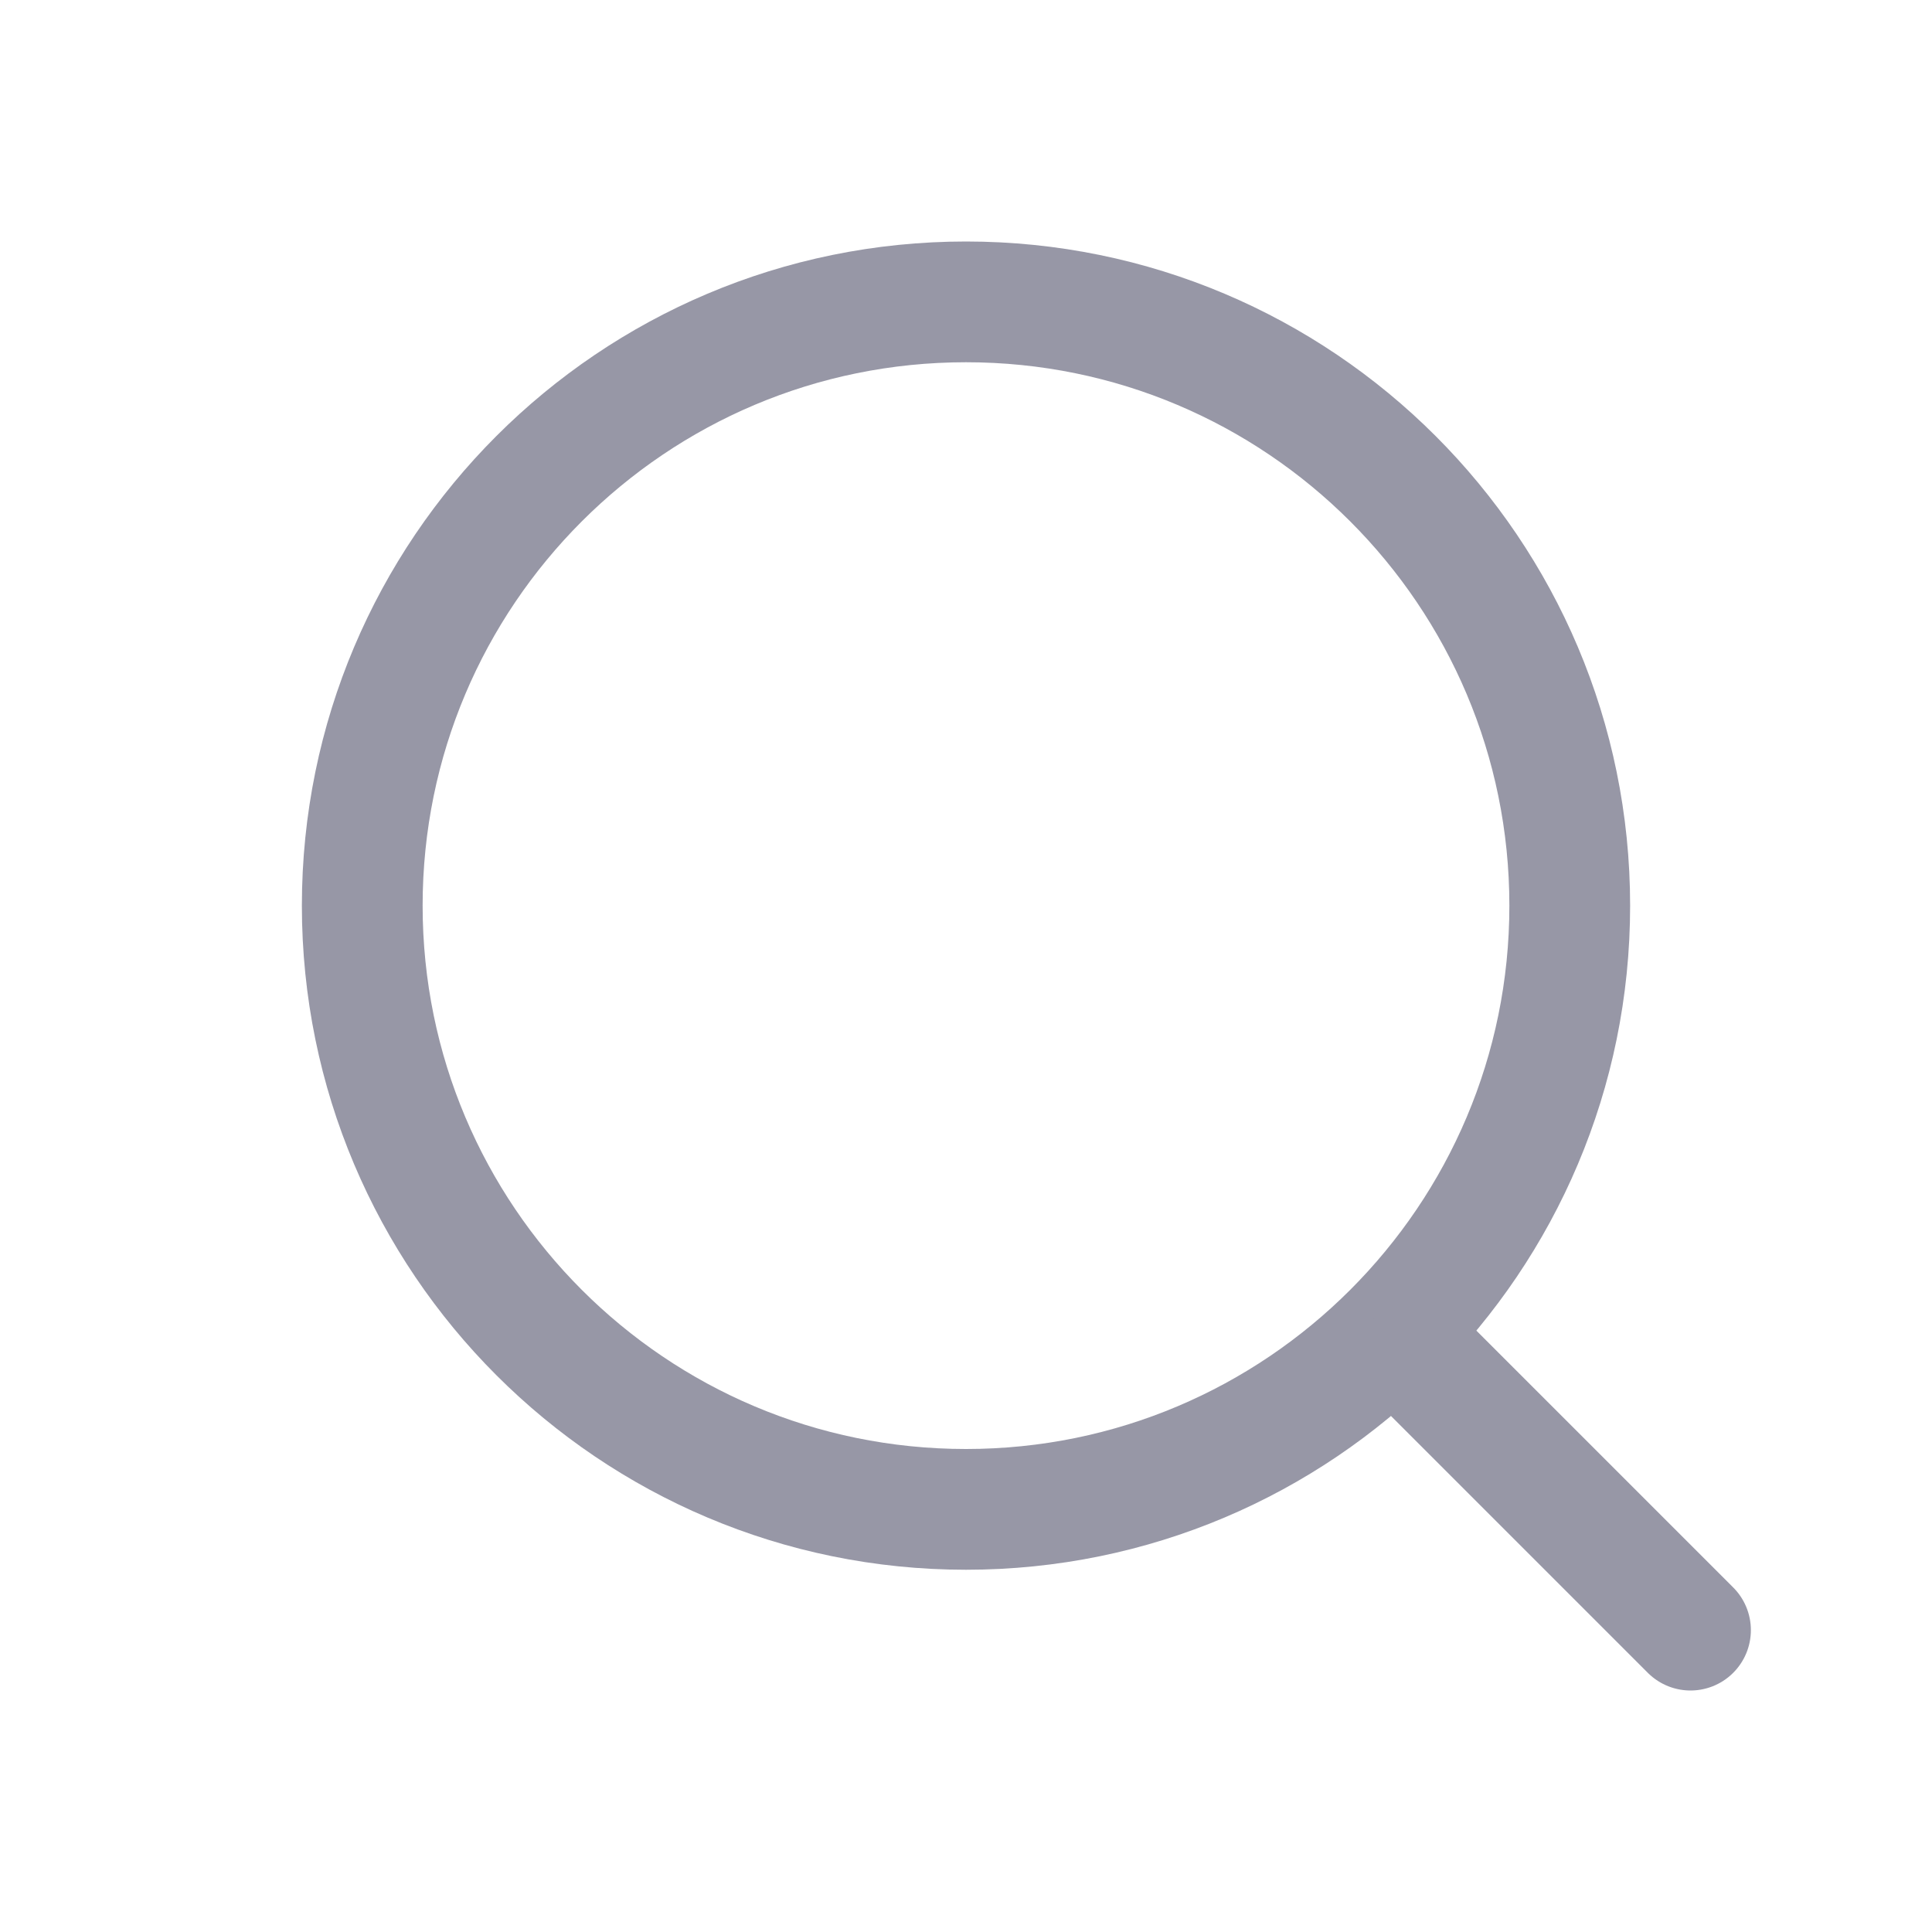
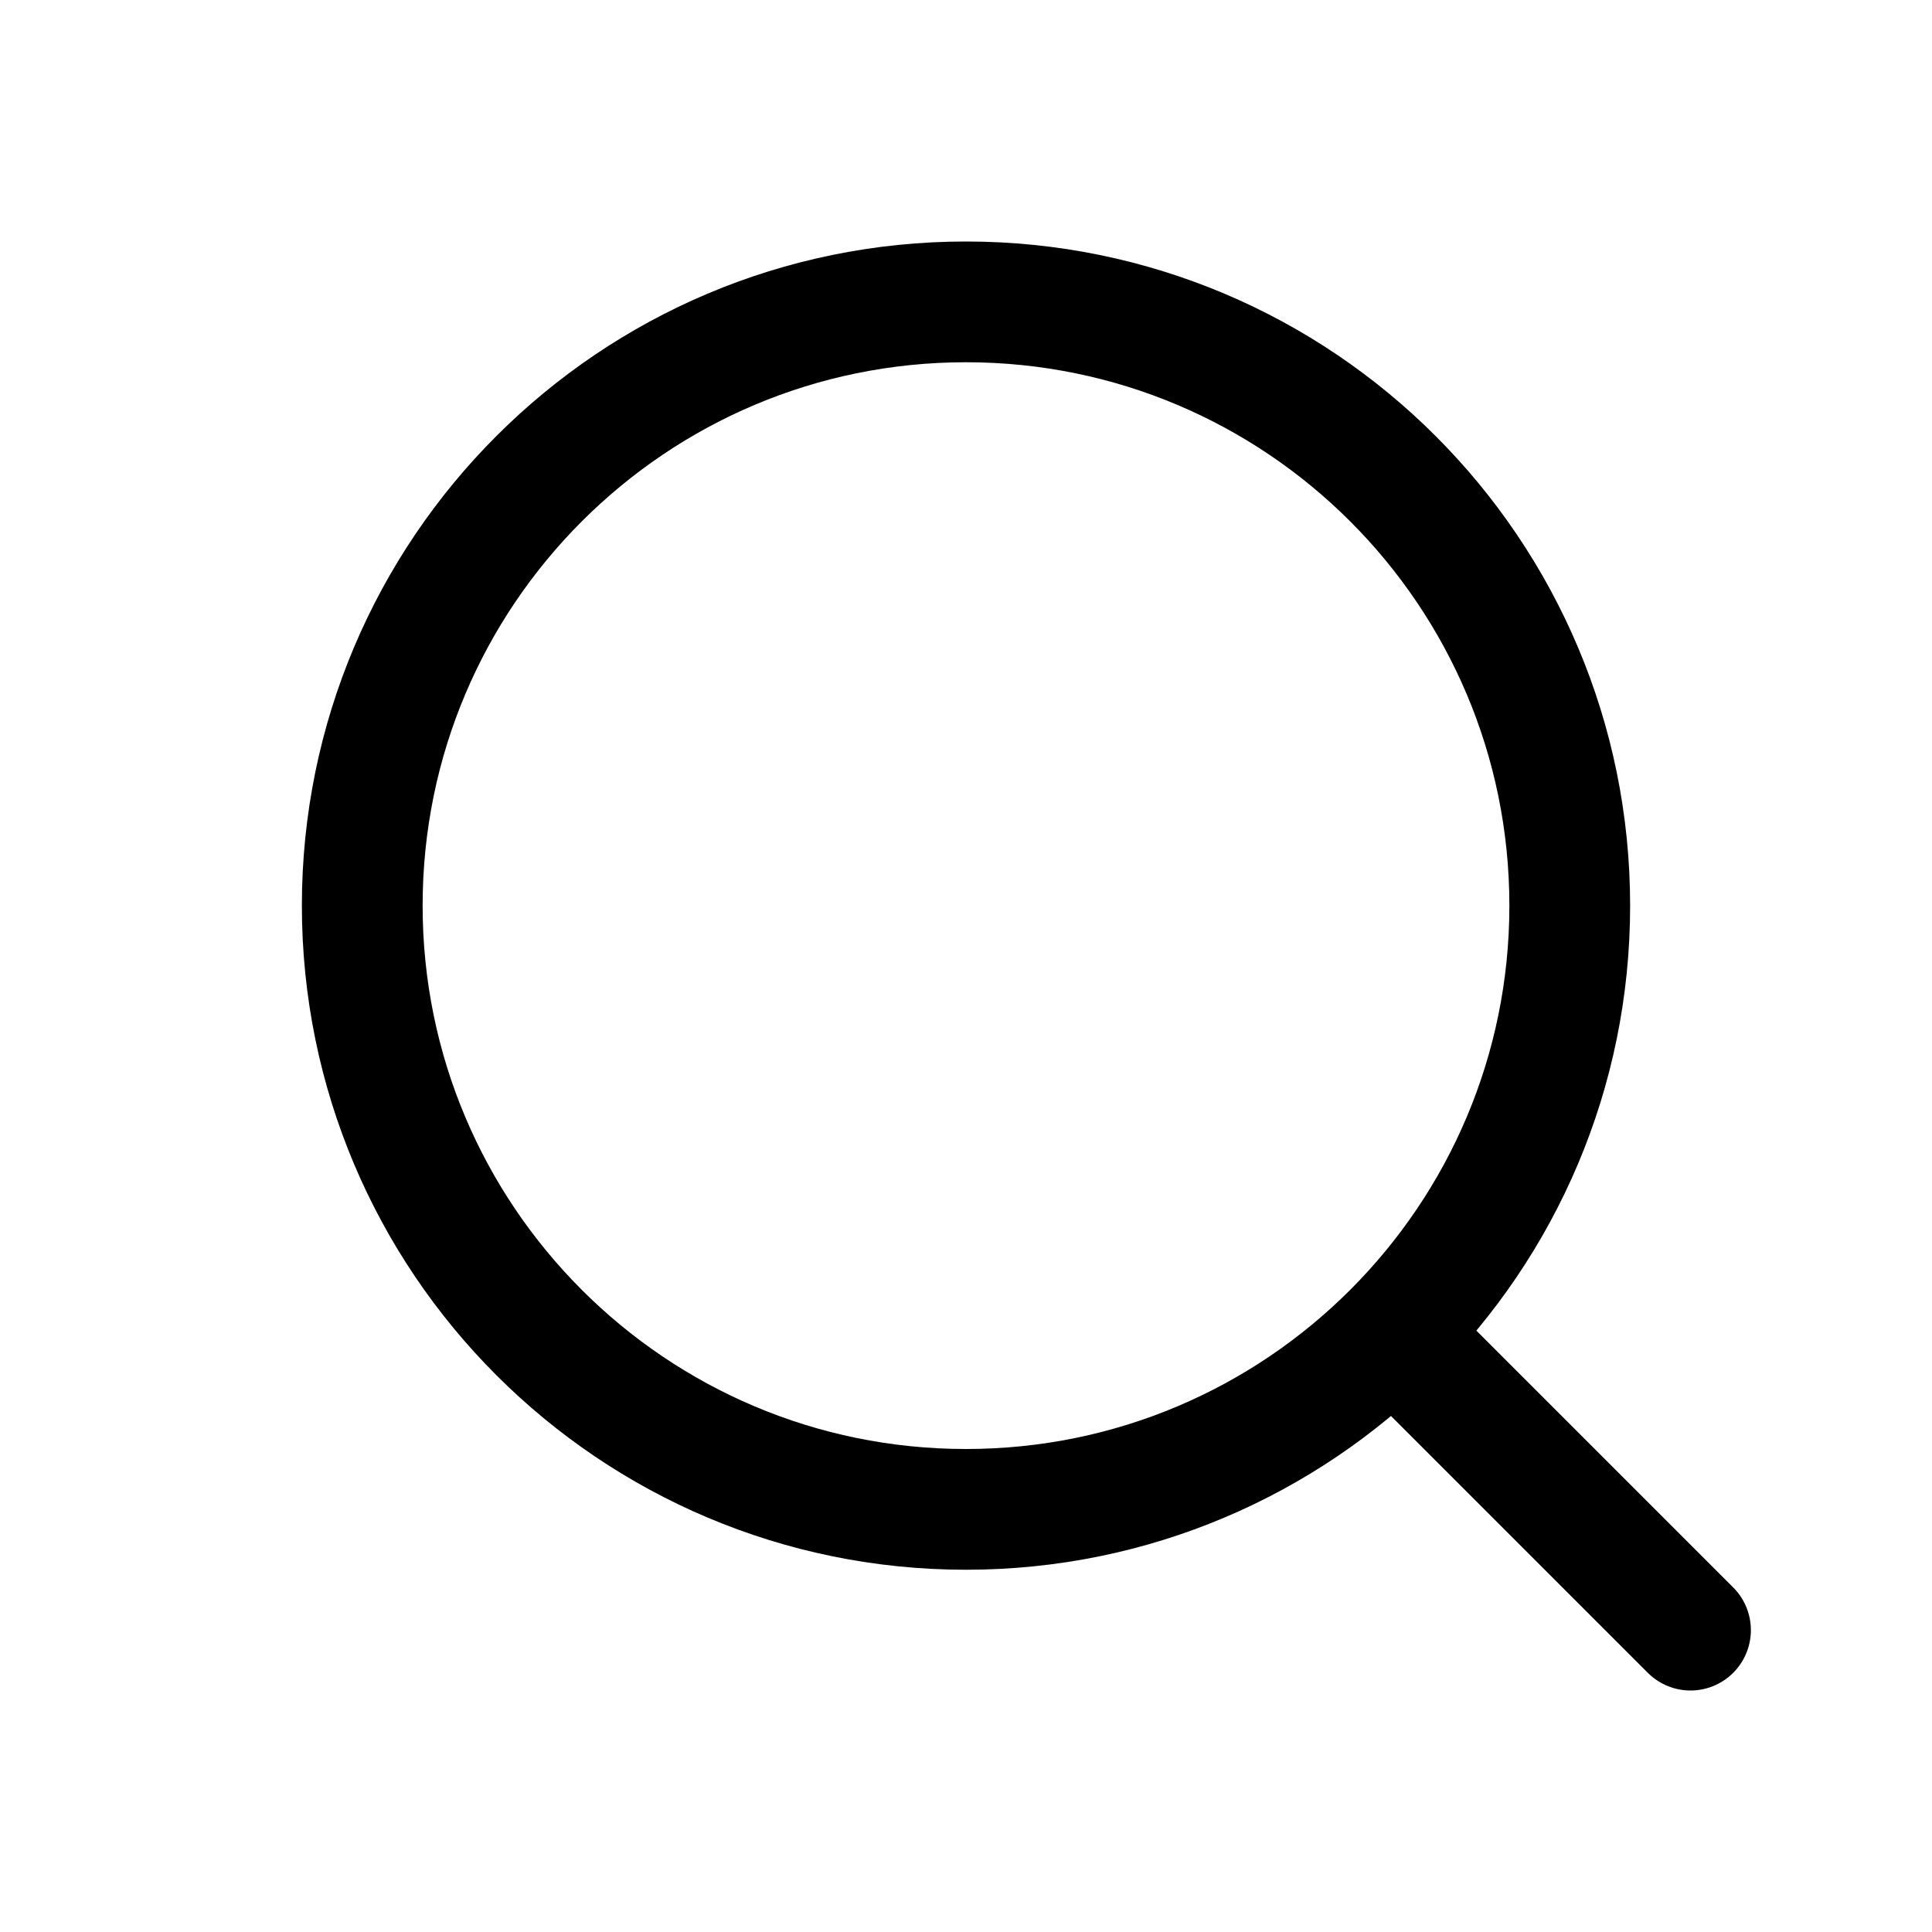
<svg xmlns="http://www.w3.org/2000/svg" width="24" height="24" viewBox="0 0 24 24" fill="none">
-   <circle cx="12" cy="11.25" r="7.5" stroke="#9797A6" stroke-width="1.5" />
-   <path d="M17.625 16.875L21 20.25" stroke="#9797A6" stroke-width="1.5" stroke-linecap="round" stroke-linejoin="bevel" />
+   <circle cx="12" cy="11.25" r="7.5" stroke="currentColor" stroke-width="1.5" />
+   <path d="M17.625 16.875L21 20.25" stroke="currentColor" stroke-width="1.5" stroke-linecap="round" stroke-linejoin="bevel" />
</svg>
